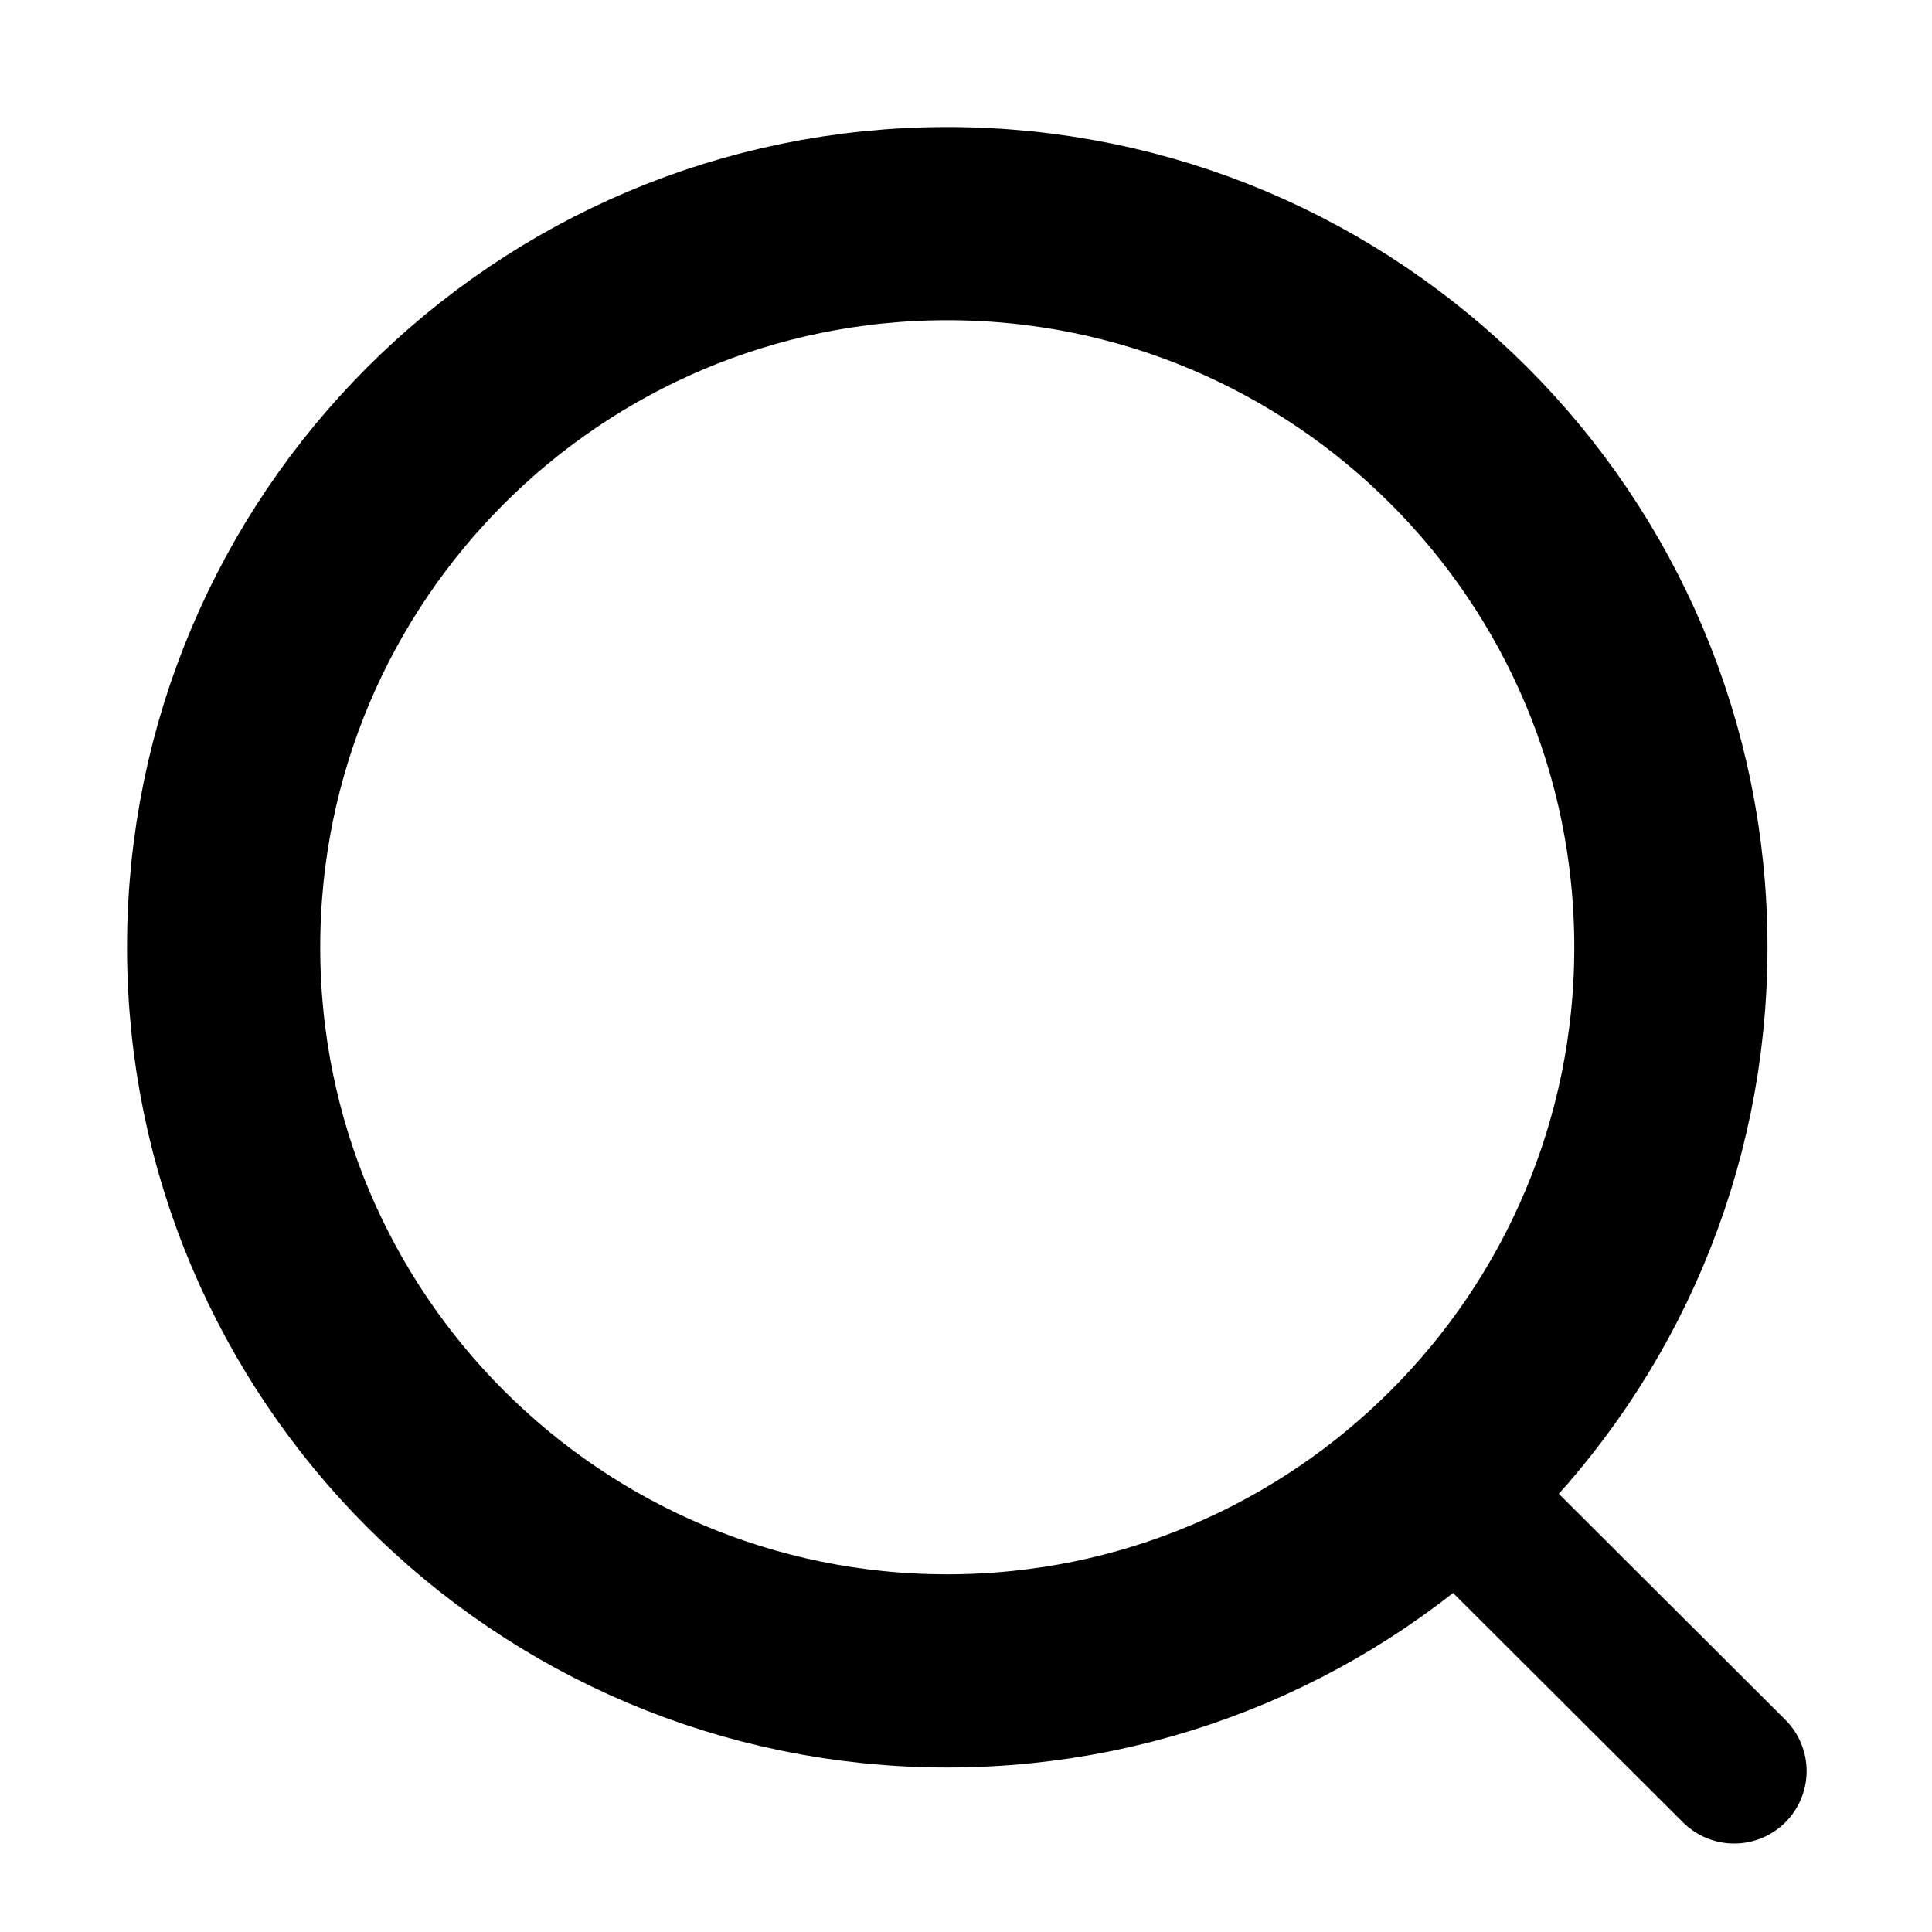
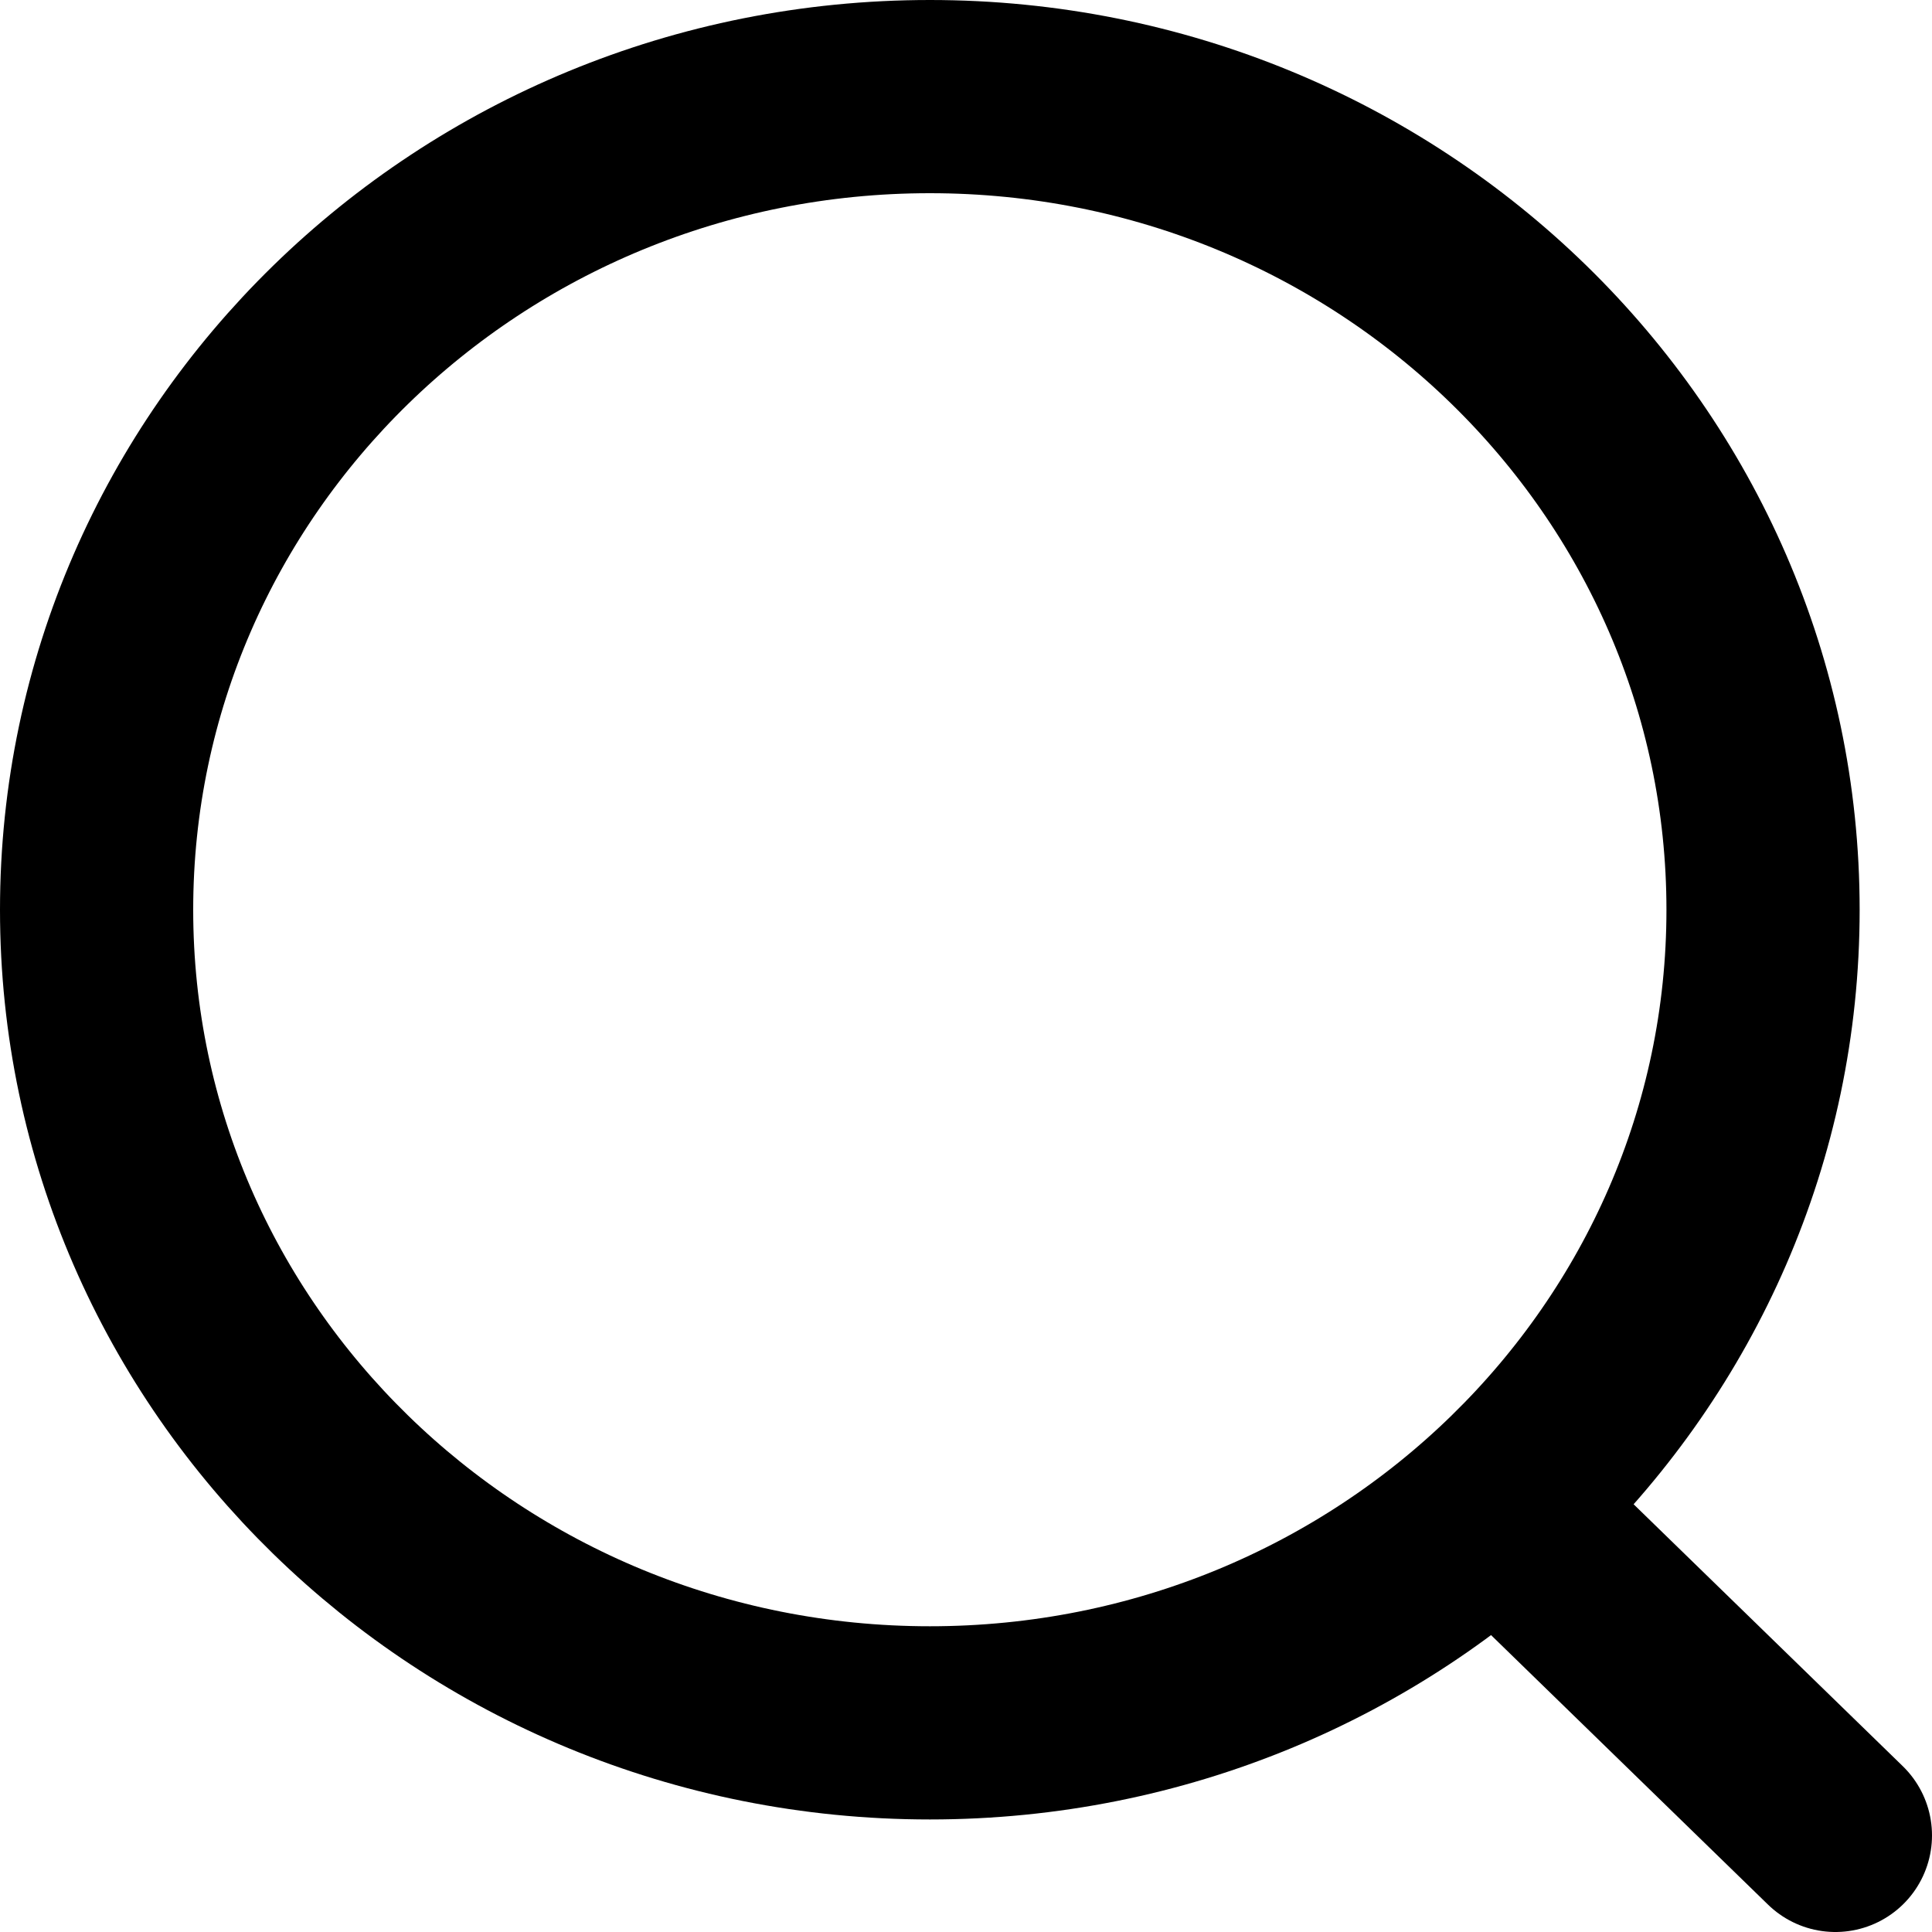
- <svg xmlns="http://www.w3.org/2000/svg" width="2rem" height="2rem" viewBox="0 0 20 20" fill="none">
-   <path d="M9.806 17.297C13.943 17.297 17.297 13.943 17.297 9.806C17.297 5.669 13.943 2.315 9.806 2.315C5.669 2.315 2.315 5.669 2.315 9.806C2.315 13.943 5.669 17.297 9.806 17.297Z" stroke="currentColor" stroke-width="2" stroke-linecap="round" stroke-linejoin="round" />
-   <path d="M15.015 15.404L17.952 18.334" stroke="currentColor" stroke-width="1.5" stroke-linecap="round" stroke-linejoin="round" />
+ <svg xmlns="http://www.w3.org/2000/svg" width="2.4rem" height="2.4rem" viewBox="0 0 20 20" fill="none">
+   <path d="M9.626 17.835C14.389 17.835 18.251 14.066 18.251 9.418C18.251 4.769 14.389 1 9.626 1C4.862 1 1 4.769 1 9.418C1 14.066 4.862 17.835 9.626 17.835Z" stroke="currentColor" stroke-width="2" stroke-linecap="round" stroke-linejoin="round" />
+   <path d="M15.618 15.709L19 19" stroke="currentColor" stroke-width="2" stroke-linecap="round" stroke-linejoin="round" />
</svg>
